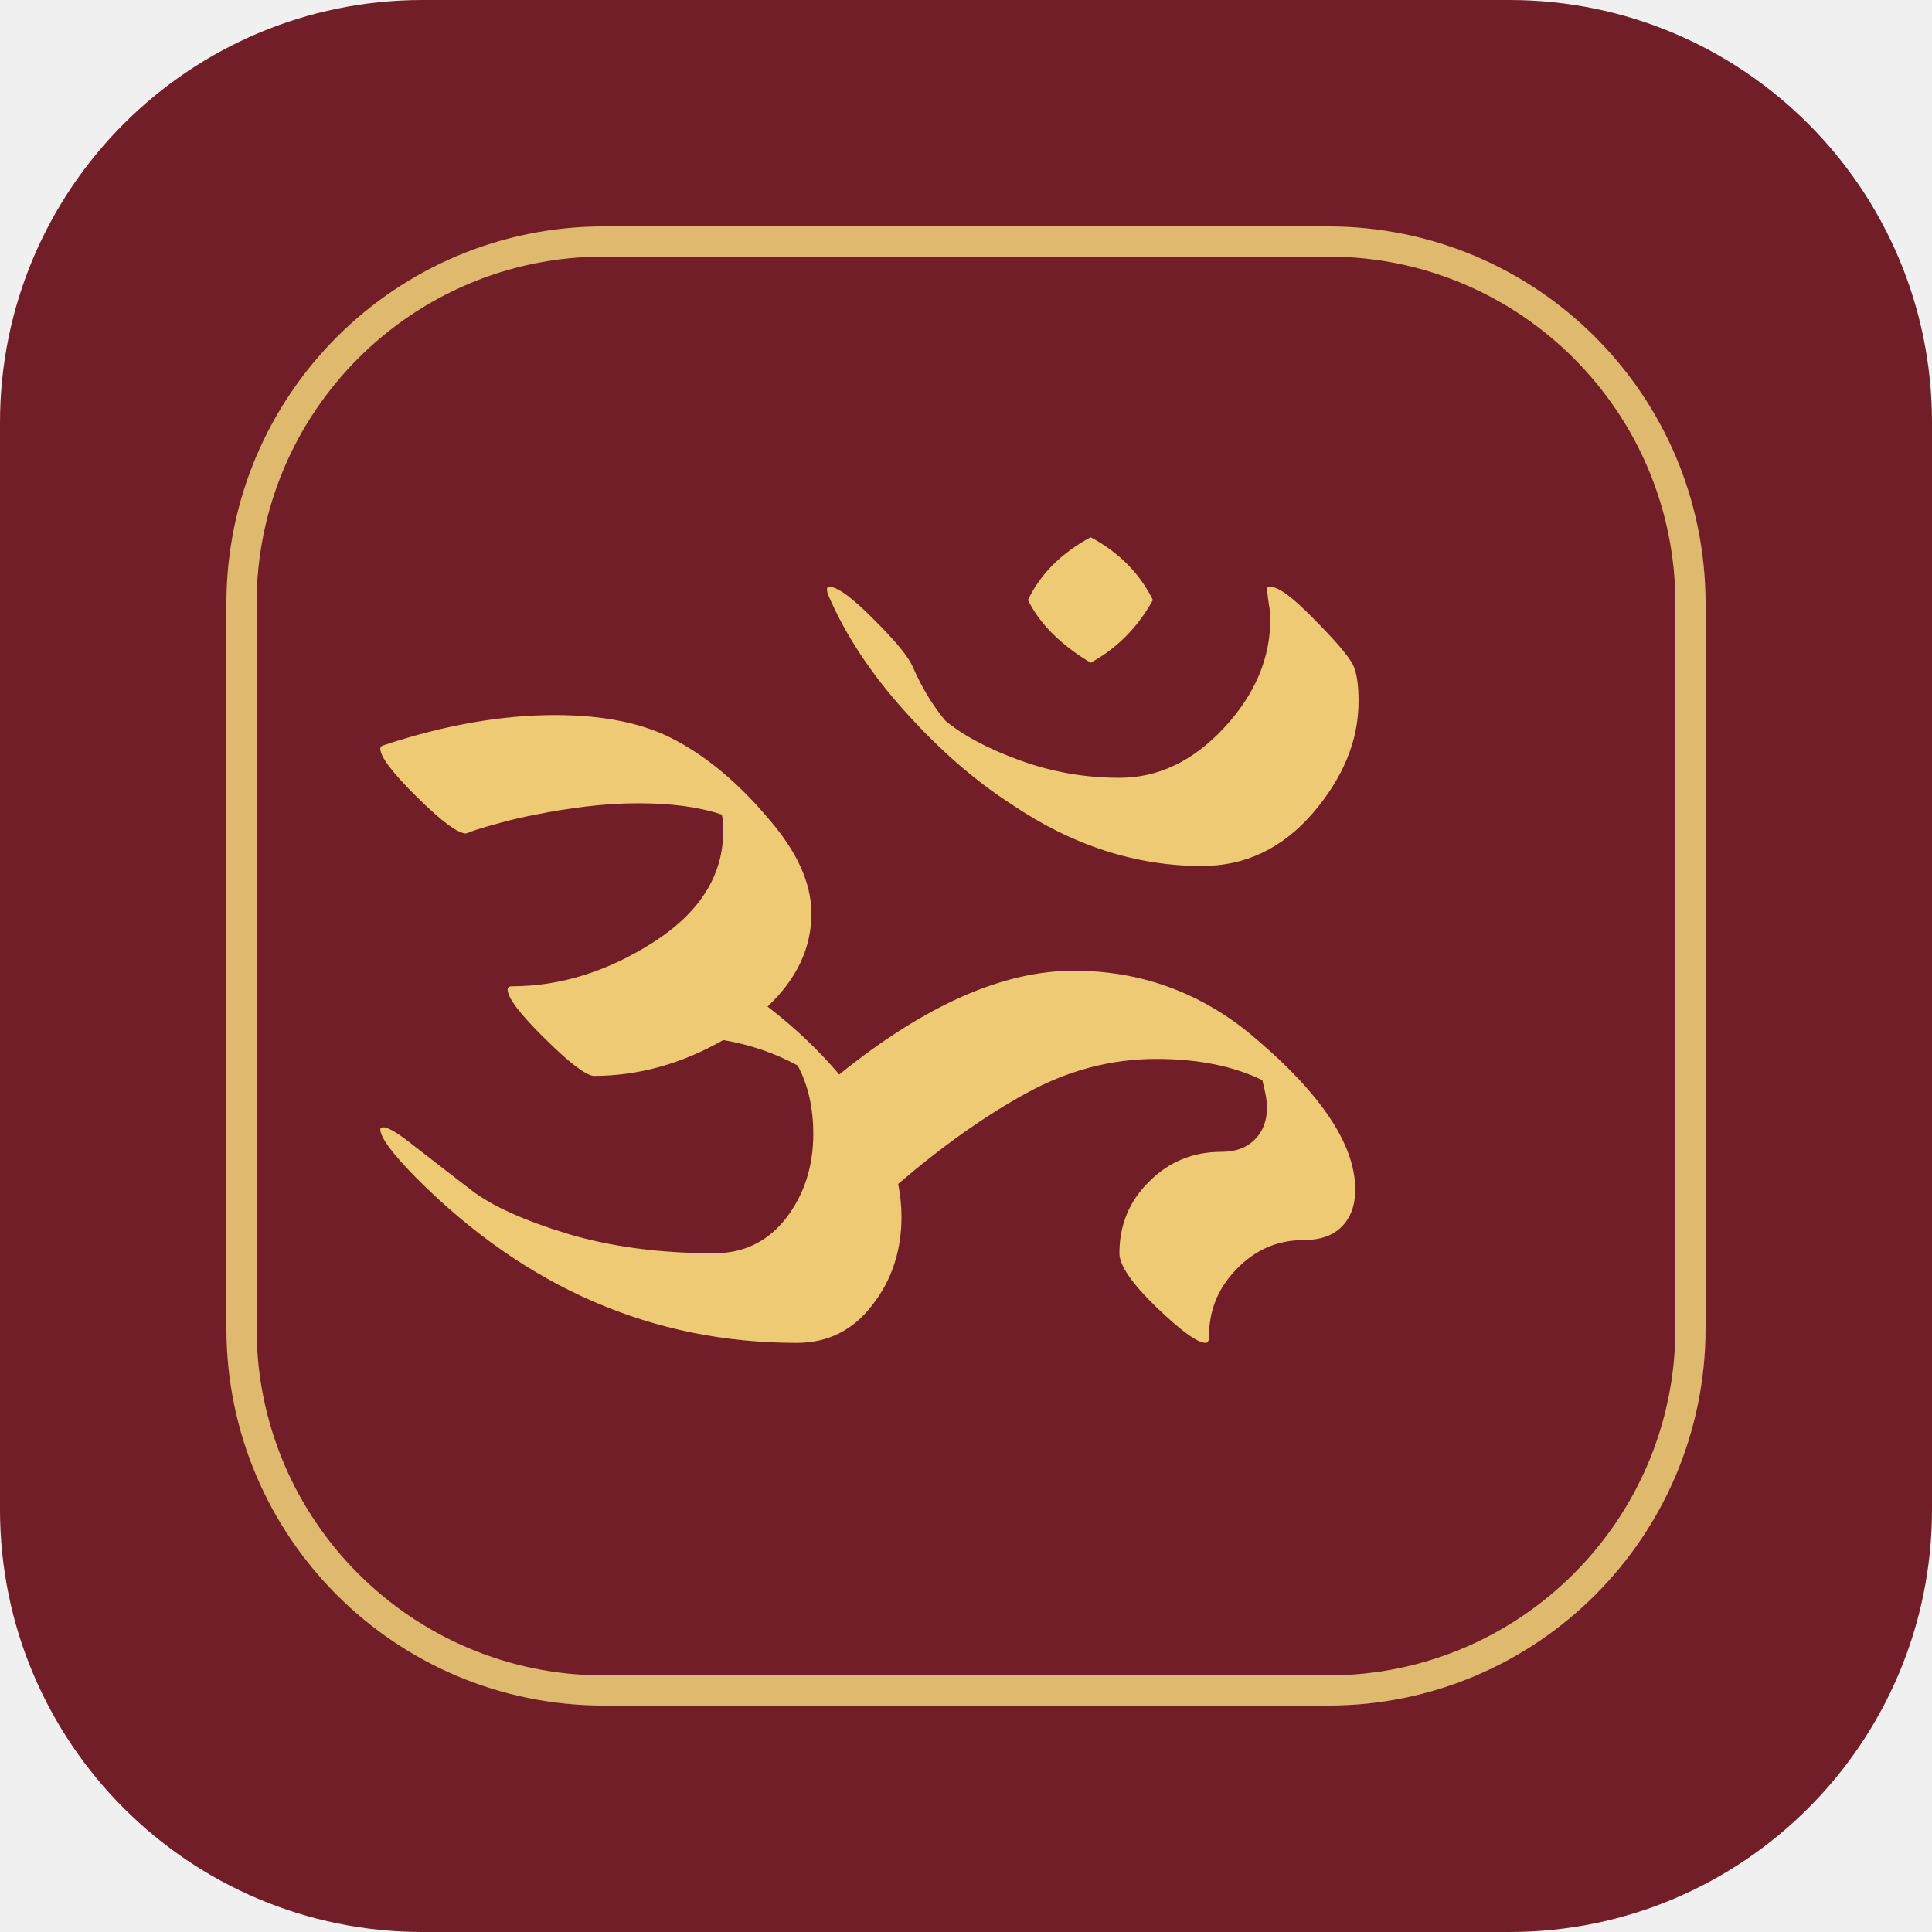
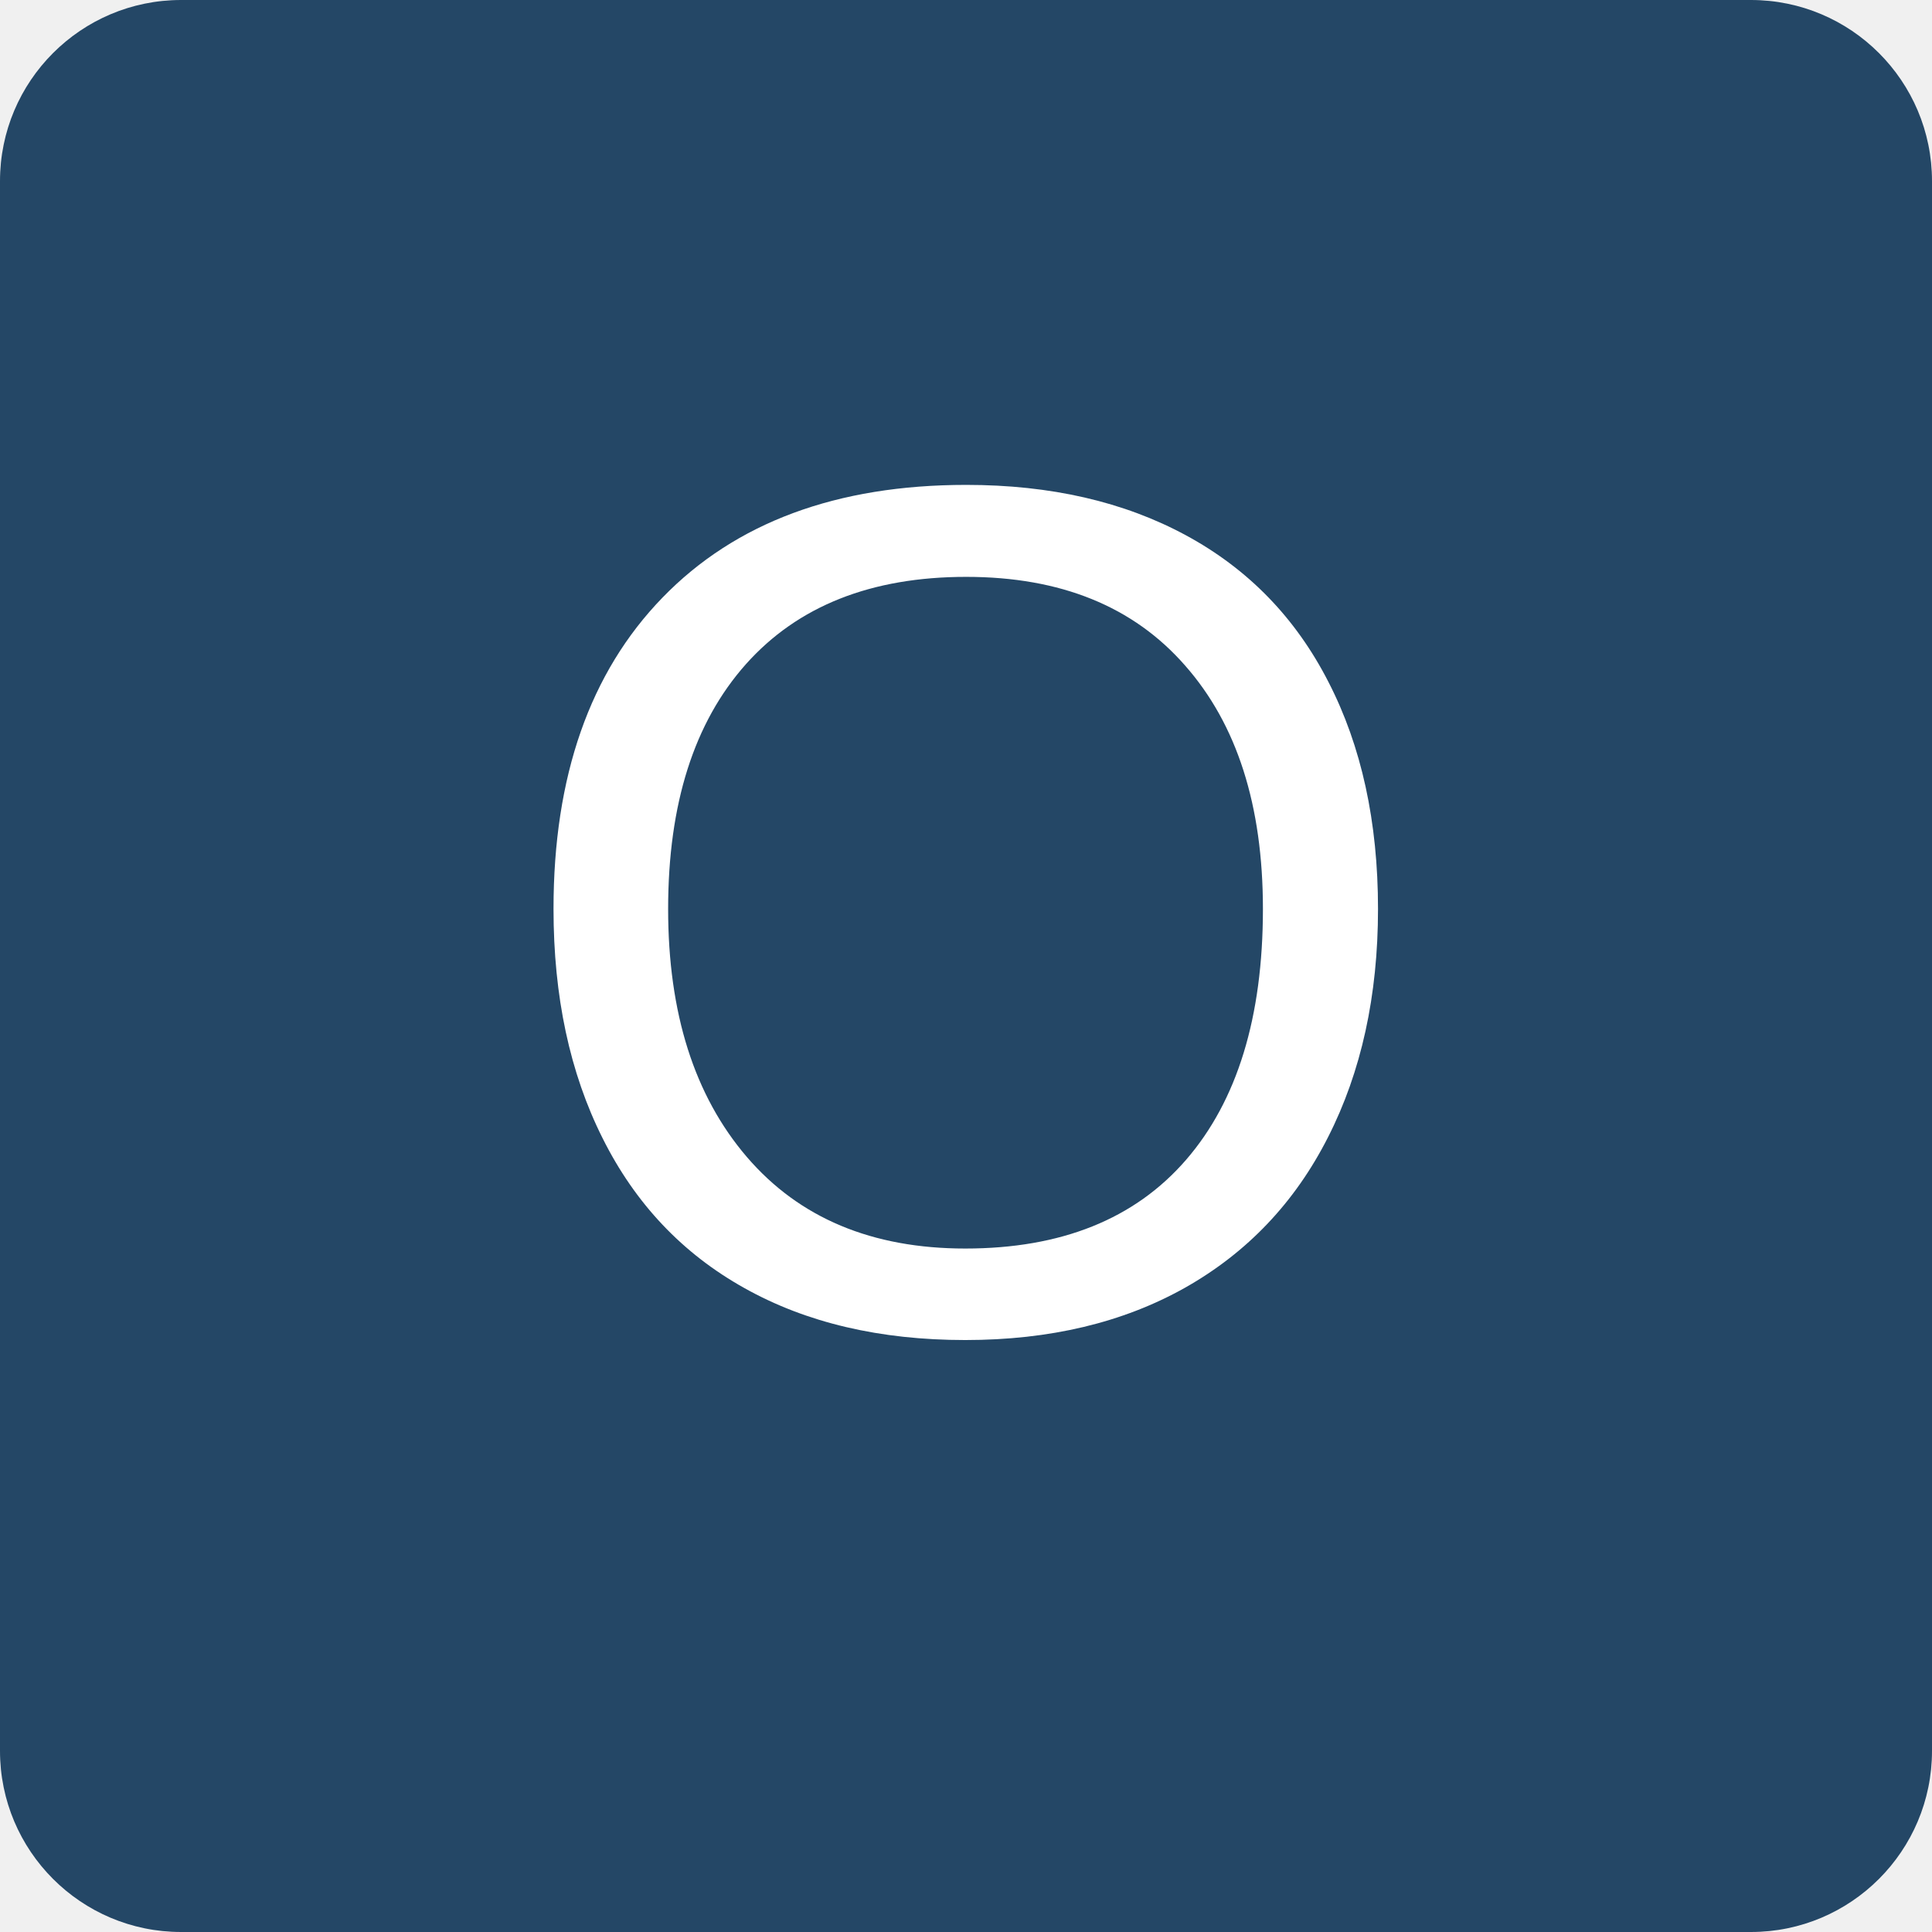
<svg xmlns="http://www.w3.org/2000/svg" viewBox="0 0 64 64">
-   <rect width="64" height="64" rx="14" fill="#711e29" />
-   <rect x="8" y="8" width="48" height="48" rx="12" fill="none" stroke="#dfb96d" stroke-width="1" />
-   <text x="32" y="43" text-anchor="middle" font-family="Georgia,serif" font-size="37" fill="#efca75">ॐ</text>
+   <rect width="64" height="64" rx="6" fill="#244766" />
+   <text x="32" y="44" text-anchor="middle" font-family="Arial,Helvetica,sans-serif" font-size="40" fill="#ffffff">O</text>
</svg>
